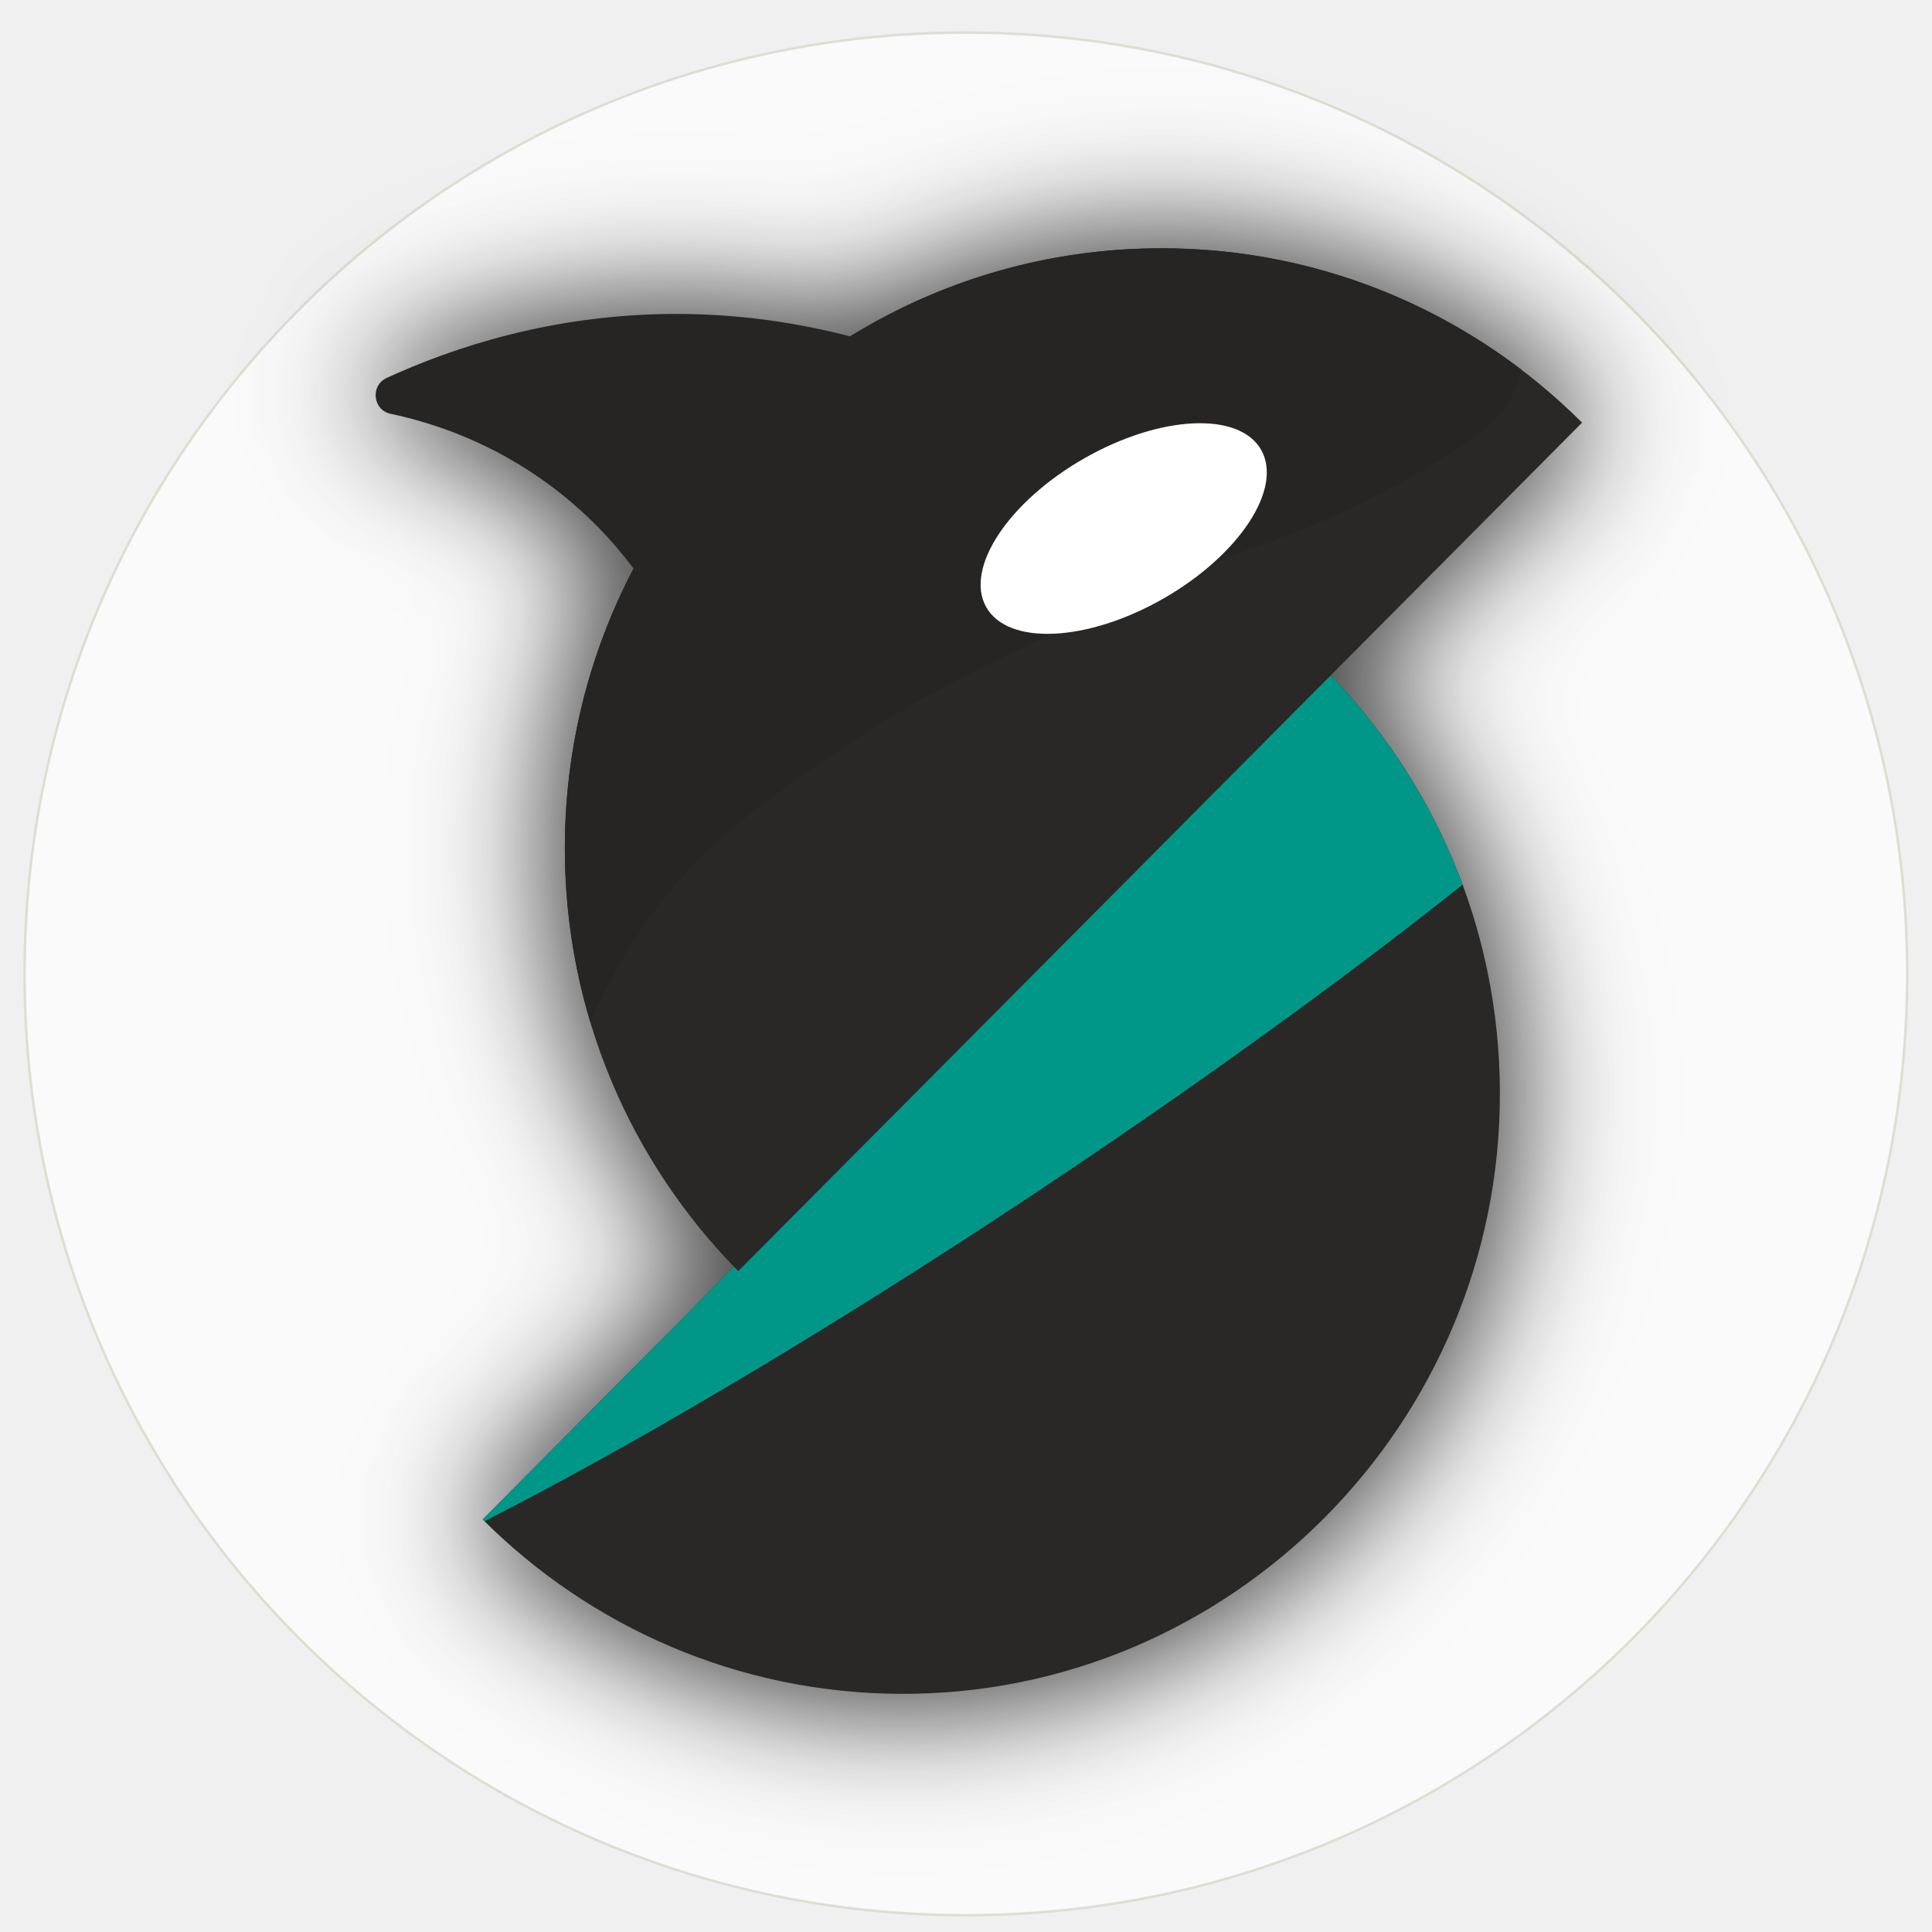
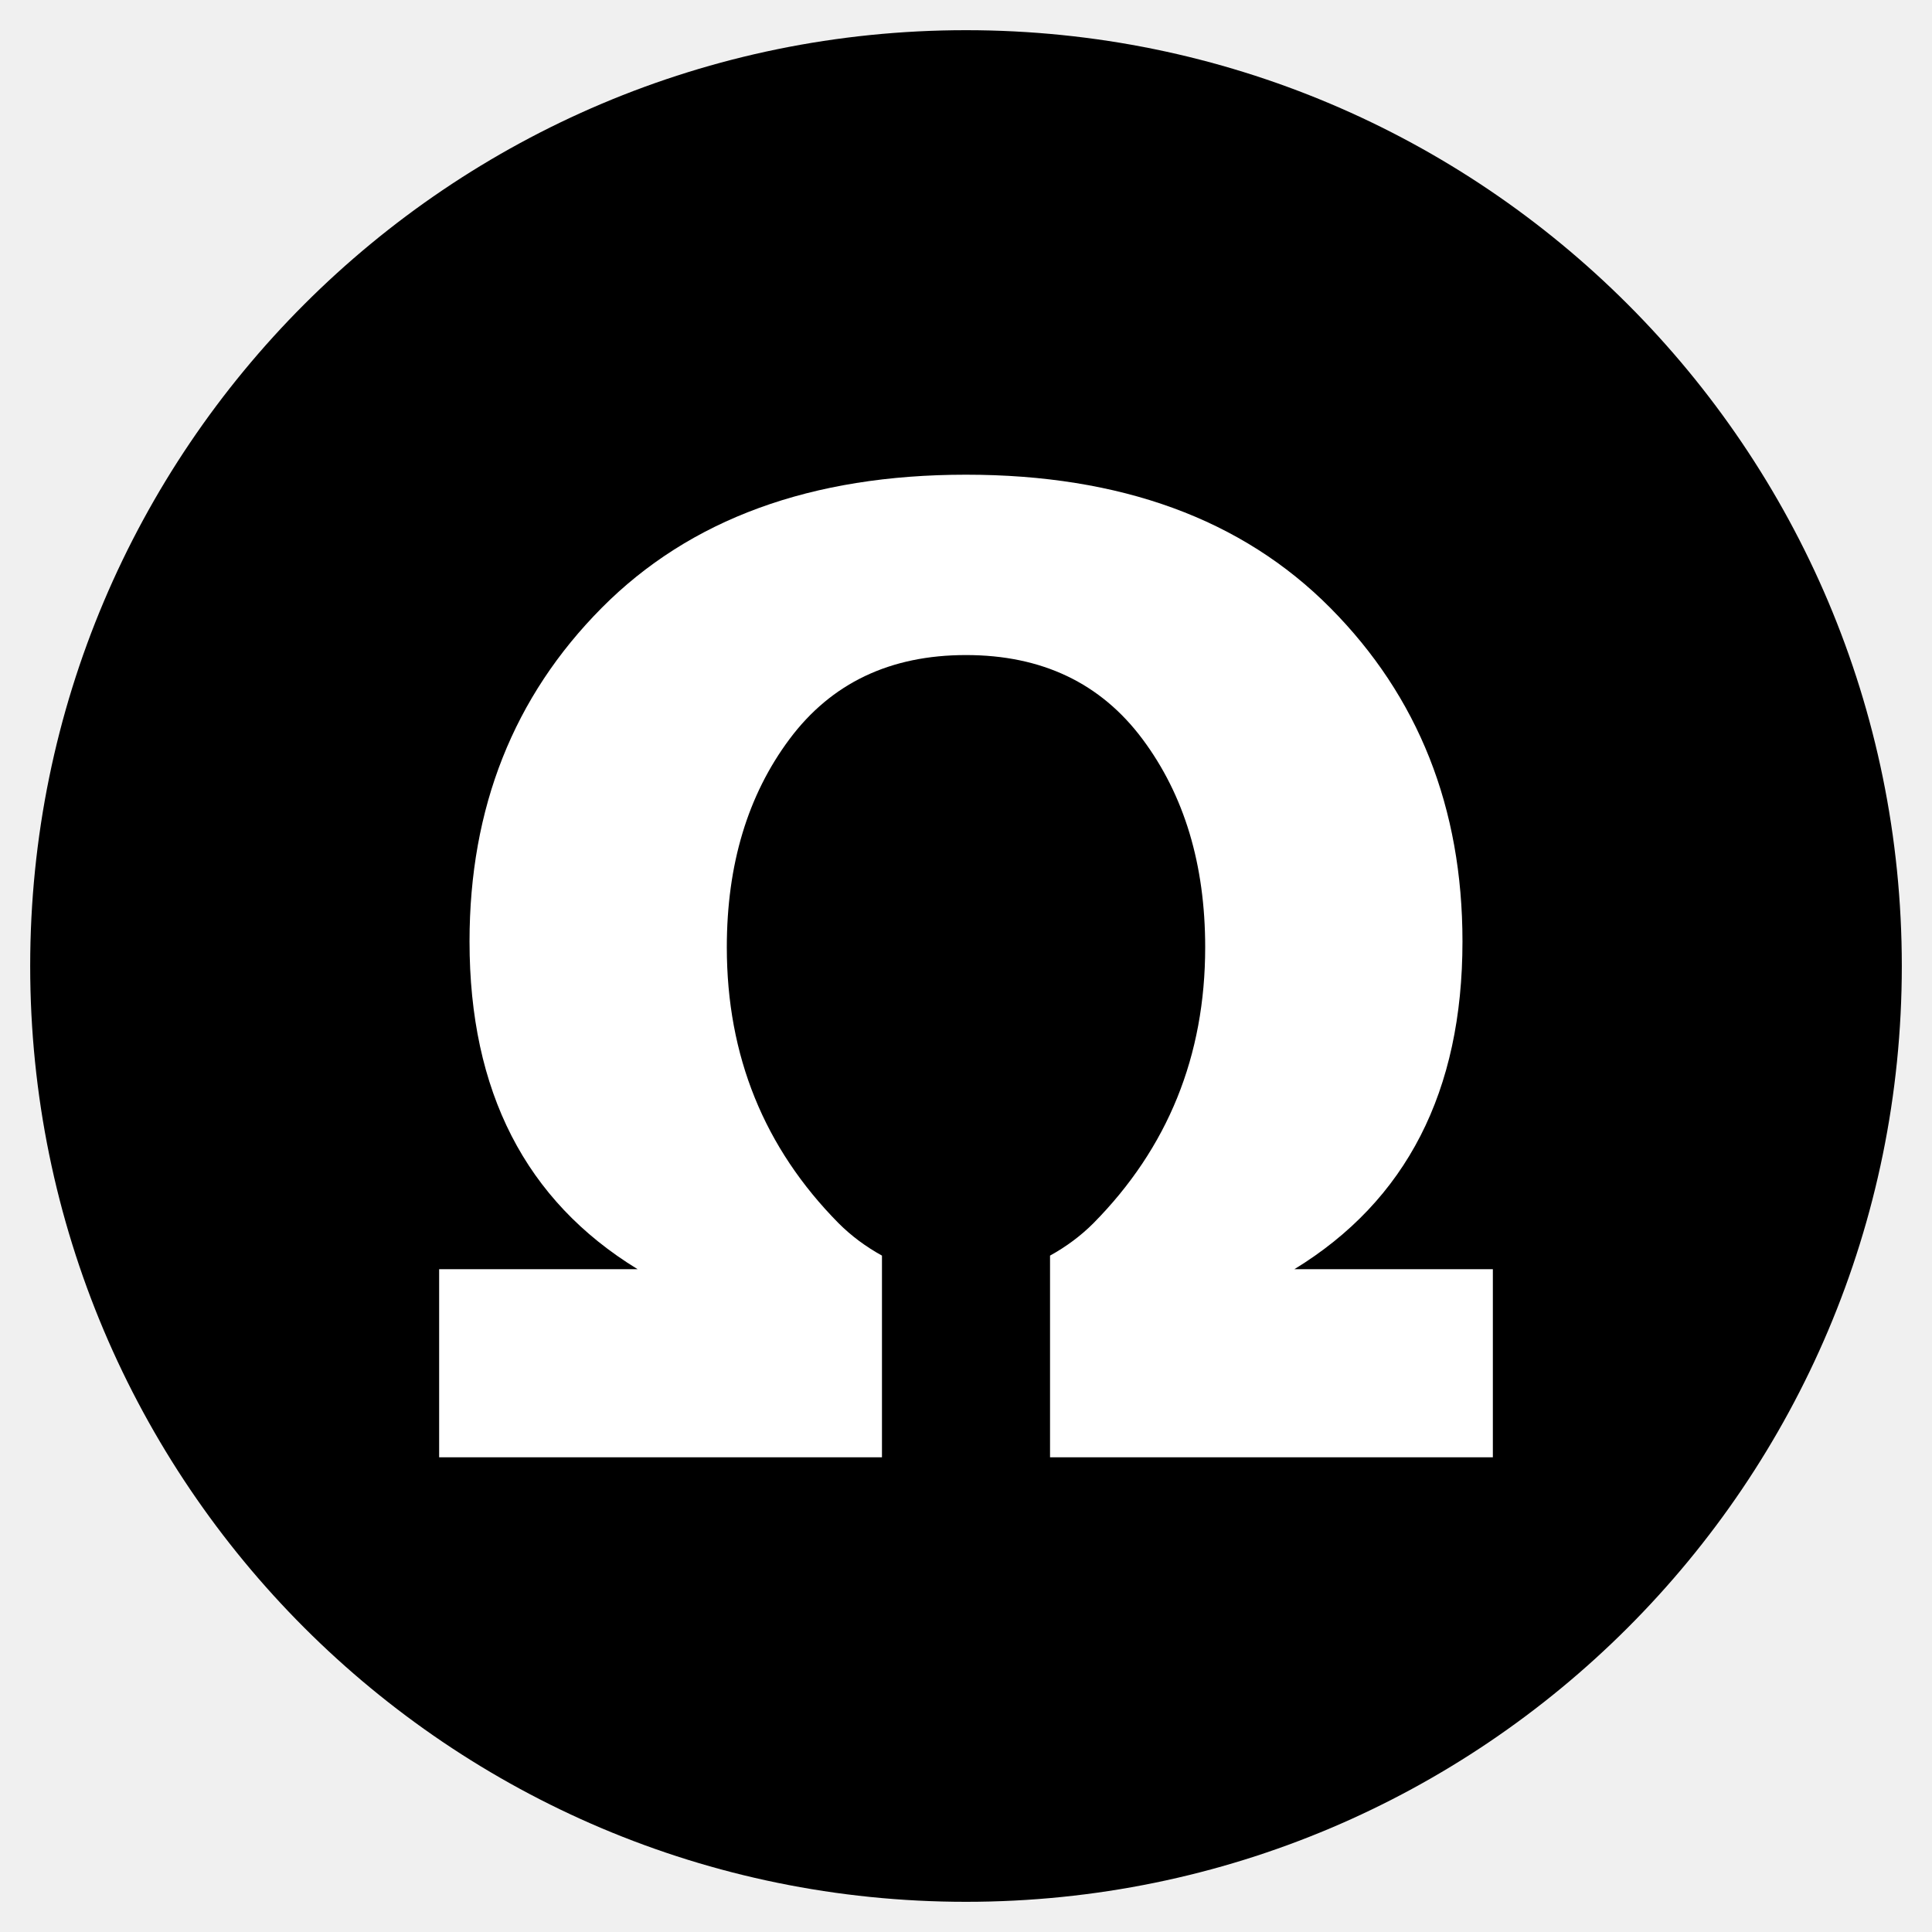
- <svg xmlns="http://www.w3.org/2000/svg" xmlns:xlink="http://www.w3.org/1999/xlink" version="1.1" id="svg2" width="1024" height="1024" viewBox="0 0 1280 1280">
-   <defs id="defs6">
-     <linearGradient id="linearGradient4731">
-       <stop style="stop-color:#000000;stop-opacity:1;" offset="0" id="stop4727" />
-       <stop style="stop-color:#000000;stop-opacity:0;" offset="1" id="stop4729" />
-     </linearGradient>
-     <linearGradient id="linearGradient3247">
-       <stop style="stop-color:#9c1a1a;stop-opacity:1;" offset="0" id="stop3245" />
-     </linearGradient>
-     <linearGradient id="linearGradient3241">
-       <stop style="stop-color:#f9f9f9;stop-opacity:0.7;" offset="0" id="stop3239" />
-     </linearGradient>
-     <clipPath clipPathUnits="userSpaceOnUse" id="clipPath16">
-       <path d="M 0,792 H 612 V 0 H 0 Z" id="path14" />
-     </clipPath>
-     <radialGradient xlink:href="#linearGradient4731" id="radialGradient4733" cx="306.272" cy="387.852" fx="306.272" fy="387.852" r="299.729" gradientTransform="matrix(1,0,0,1.198245,0,-76.88981)" gradientUnits="userSpaceOnUse" />
-     <filter style="color-interpolation-filters:sRGB;" id="filter5943" x="-0.241" y="-0.197" width="1.483" height="1.394">
-       <feFlood flood-opacity="0.498" flood-color="rgb(0,0,0)" result="flood" id="feFlood5933" />
-       <feComposite in="flood" in2="SourceGraphic" operator="in" result="composite1" id="feComposite5935" />
-       <feGaussianBlur in="composite1" stdDeviation="30.53" result="blur" id="feGaussianBlur5937" />
-       <feOffset dx="0" dy="0" result="offset" id="feOffset5939" />
-       <feComposite in="SourceGraphic" in2="offset" operator="over" result="fbSourceGraphic" id="feComposite5941" />
-       <feColorMatrix result="fbSourceGraphicAlpha" in="fbSourceGraphic" values="0 0 0 -1 0 0 0 0 -1 0 0 0 0 -1 0 0 0 0 1 0" id="feColorMatrix5945" />
-       <feFlood id="feFlood5947" flood-opacity="0.498" flood-color="rgb(0,0,0)" result="flood" in="fbSourceGraphic" />
-       <feComposite in2="fbSourceGraphic" id="feComposite5949" in="flood" operator="in" result="composite1" />
-       <feGaussianBlur id="feGaussianBlur5951" in="composite1" stdDeviation="30.53" result="blur" />
-       <feOffset id="feOffset5953" dx="0" dy="0" result="offset" />
-       <feComposite in2="offset" id="feComposite5955" in="fbSourceGraphic" operator="over" result="composite2" />
-     </filter>
-   </defs>
-   <g id="layer1" transform="matrix(0.9989575,0,0,0.9979921,-0.933722,0.06231743)" style="display:inline;fill:none">
-     <ellipse style="fill:#fafafa;fill-opacity:1;fill-rule:evenodd;stroke:#d7d4c3;stroke-width:1.657;stroke-opacity:0.718" id="path713" cx="641.534" cy="646.471" rx="624.273" ry="624.877" />
-   </g>
-   <g id="g8" transform="matrix(1.333333,0,0,-1.333333,0,1056)" style="display:inline">
-     <g id="g10" transform="translate(180.1153,-78.36576)" style="filter:url(#filter5943)">
-       <g id="g3273" transform="translate(-7.954949,-26.51651)" style="display:inline;opacity:0.285;mix-blend-mode:overlay;fill-opacity:1;fill:url(#radialGradient4733)">
-         <g id="g3271" clip-path="url(#clipPath16)" style="fill-opacity:1;fill:url(#radialGradient4733)">
-           <g id="g3253" transform="translate(59.7287,115.3517)" style="fill-opacity:1;fill:url(#radialGradient4733)">
-             <path d="m 0,0 c 53.332,-53.285 126.698,-86.317 207.744,-86.646 164.049,-0.664 298.355,134.38 297.699,299.337 -0.324,81.496 -33.176,155.271 -86.17,208.899 z" style="fill:url(#radialGradient4733);fill-opacity:1;fill-rule:nonzero;stroke:none" id="path3251" />
-           </g>
-           <g id="g3257" transform="translate(479.0017,536.9419)" style="fill-opacity:1;fill:url(#radialGradient4733)">
-             <path d="m 0,0 -419.273,-421.59 c 0.298,-0.298 0.606,-0.587 0.906,-0.884 146.894,74.925 348.023,206.579 486.003,316.297 C 52.756,-65.97 29.506,-29.859 0,0" style="fill:url(#radialGradient4733);fill-opacity:1;fill-rule:nonzero;stroke:none" id="path3255" />
-           </g>
-           <g id="g3261" transform="translate(397.0372,747)" style="fill-opacity:1;fill:url(#radialGradient4733)">
-             <path d="m 0,0 c -163.742,0 -296.482,-133.473 -296.482,-298.121 0,-81.979 32.915,-156.223 86.172,-210.117 l 419.273,421.59 C 155.364,-33.096 81.529,0 0,0" style="fill:url(#radialGradient4733);fill-opacity:1;fill-rule:nonzero;stroke:none" id="path3259" />
-           </g>
-           <g id="g3265" transform="translate(397.0372,747)" style="fill-opacity:1;fill:url(#radialGradient4733)">
-             <path d="m 0,0 c -56.714,0 -109.702,-16.022 -154.751,-43.796 -24.127,6.312 -54.061,11.37 -88.437,11.157 -59.938,-0.372 -108.713,-16.603 -141.822,-31.784 -8.218,-3.768 -6.898,-15.967 1.941,-17.829 21.801,-4.593 50.498,-14.324 78.883,-35.28 17.931,-13.238 31.574,-27.883 41.856,-41.597 -21.794,-41.504 -34.152,-88.793 -34.152,-138.992 0,-29.952 4.412,-58.865 12.586,-86.137 12.54,27.79 25.699,46.391 29.916,52.184 27.229,37.41 56.015,56.883 98.542,85.651 31.328,21.193 74.856,46.047 199.916,97.449 0,0 39.121,11.017 91.587,42.212 20.912,12.433 36.823,24.17 41.863,42.526 0.355,1.293 0.677,2.57 0.973,3.83 C 129.175,-22.506 67.208,0 0,0" style="fill:url(#radialGradient4733);fill-opacity:1;fill-rule:nonzero;stroke:none" id="path3263" />
-           </g>
-           <g id="g3269" transform="translate(446.5563,646.8041)" style="fill-opacity:1;fill:url(#radialGradient4733)">
-             <path d="m 0,0 c 10.875,-19.229 -10.891,-52.305 -48.616,-73.879 -37.725,-21.573 -77.124,-23.474 -88,-4.245 -10.875,19.229 10.891,52.305 48.617,73.879 C -50.274,17.328 -10.875,19.229 0,0" style="fill:url(#radialGradient4733);fill-opacity:1;fill-rule:nonzero;stroke:none" id="path3267" />
-           </g>
-         </g>
-       </g>
-       <g id="g12" clip-path="url(#clipPath16)">
-         <g id="g18" transform="translate(59.7287,115.3517)">
-           <path d="m 0,0 c 53.332,-53.285 126.698,-86.317 207.744,-86.646 164.049,-0.664 298.355,134.38 297.699,299.337 -0.324,81.496 -33.176,155.271 -86.17,208.899 z" style="fill:#292826;fill-opacity:1;fill-rule:nonzero;stroke:none" id="path20" />
-         </g>
-         <g id="g22" transform="translate(479.0017,536.9419)">
-           <path d="m 0,0 -419.273,-421.59 c 0.298,-0.298 0.606,-0.587 0.906,-0.884 146.894,74.925 348.023,206.579 486.003,316.297 C 52.756,-65.97 29.506,-29.859 0,0" style="fill:#009789;fill-opacity:1;fill-rule:nonzero;stroke:none" id="path24" />
-         </g>
-         <g id="g26" transform="translate(397.0372,747)">
-           <path d="m 0,0 c -163.742,0 -296.482,-133.473 -296.482,-298.121 0,-81.979 32.915,-156.223 86.172,-210.117 l 419.273,421.59 C 155.364,-33.096 81.529,0 0,0" style="fill:#292826;fill-opacity:1;fill-rule:nonzero;stroke:none" id="path28" />
-         </g>
-         <g id="g30" transform="translate(397.0372,747)">
-           <path d="m 0,0 c -56.714,0 -109.702,-16.022 -154.751,-43.796 -24.127,6.312 -54.061,11.37 -88.437,11.157 -59.938,-0.372 -108.713,-16.603 -141.822,-31.784 -8.218,-3.768 -6.898,-15.967 1.941,-17.829 21.801,-4.593 50.498,-14.324 78.883,-35.28 17.931,-13.238 31.574,-27.883 41.856,-41.597 -21.794,-41.504 -34.152,-88.793 -34.152,-138.992 0,-29.952 4.412,-58.865 12.586,-86.137 12.54,27.79 25.699,46.391 29.916,52.184 27.229,37.41 56.015,56.883 98.542,85.651 31.328,21.193 74.856,46.047 199.916,97.449 0,0 39.121,11.017 91.587,42.212 20.912,12.433 36.823,24.17 41.863,42.526 0.355,1.293 0.677,2.57 0.973,3.83 C 129.175,-22.506 67.208,0 0,0" style="fill:#262523;fill-opacity:1;fill-rule:nonzero;stroke:none" id="path32" />
-         </g>
-         <g id="g34" transform="translate(446.5563,646.8041)">
-           <path d="m 0,0 c 10.875,-19.229 -10.891,-52.305 -48.616,-73.879 -37.725,-21.573 -77.124,-23.474 -88,-4.245 -10.875,19.229 10.891,52.305 48.617,73.879 C -50.274,17.328 -10.875,19.229 0,0" style="fill:#ffffff;fill-opacity:1;fill-rule:nonzero;stroke:none" id="path36" />
-         </g>
-       </g>
-     </g>
-   </g>
+ <svg xmlns="http://www.w3.org/2000/svg" width="1024" height="1024" viewBox="0 0 1280 1280">
+   <circle cx="640" cy="640" r="620" fill="#000000" />
+   <path fill="#FFFFFF" d="M640.0 314.5Q793.756 314.5 881.341 402.728Q968.926 490.955 968.926 623.725Q968.926 772.77 857.571 840.868H989.056V965.5H695.678V831.874Q711.953 822.88 724.373 810.459Q798.467 735.509 798.467 627.58Q798.467 545.348 756.923 489.67Q715.379 433.993 640.0 433.993Q564.621 433.993 523.077 489.67Q481.533 545.348 481.533 627.58Q481.533 735.509 555.627 810.459Q568.047 822.88 584.322 831.874V965.5H290.944V840.868H422.429Q311.074 772.77 311.074 623.725Q311.074 490.955 398.659 402.728Q486.244 314.5 640.0 314.5Z" />
</svg>
